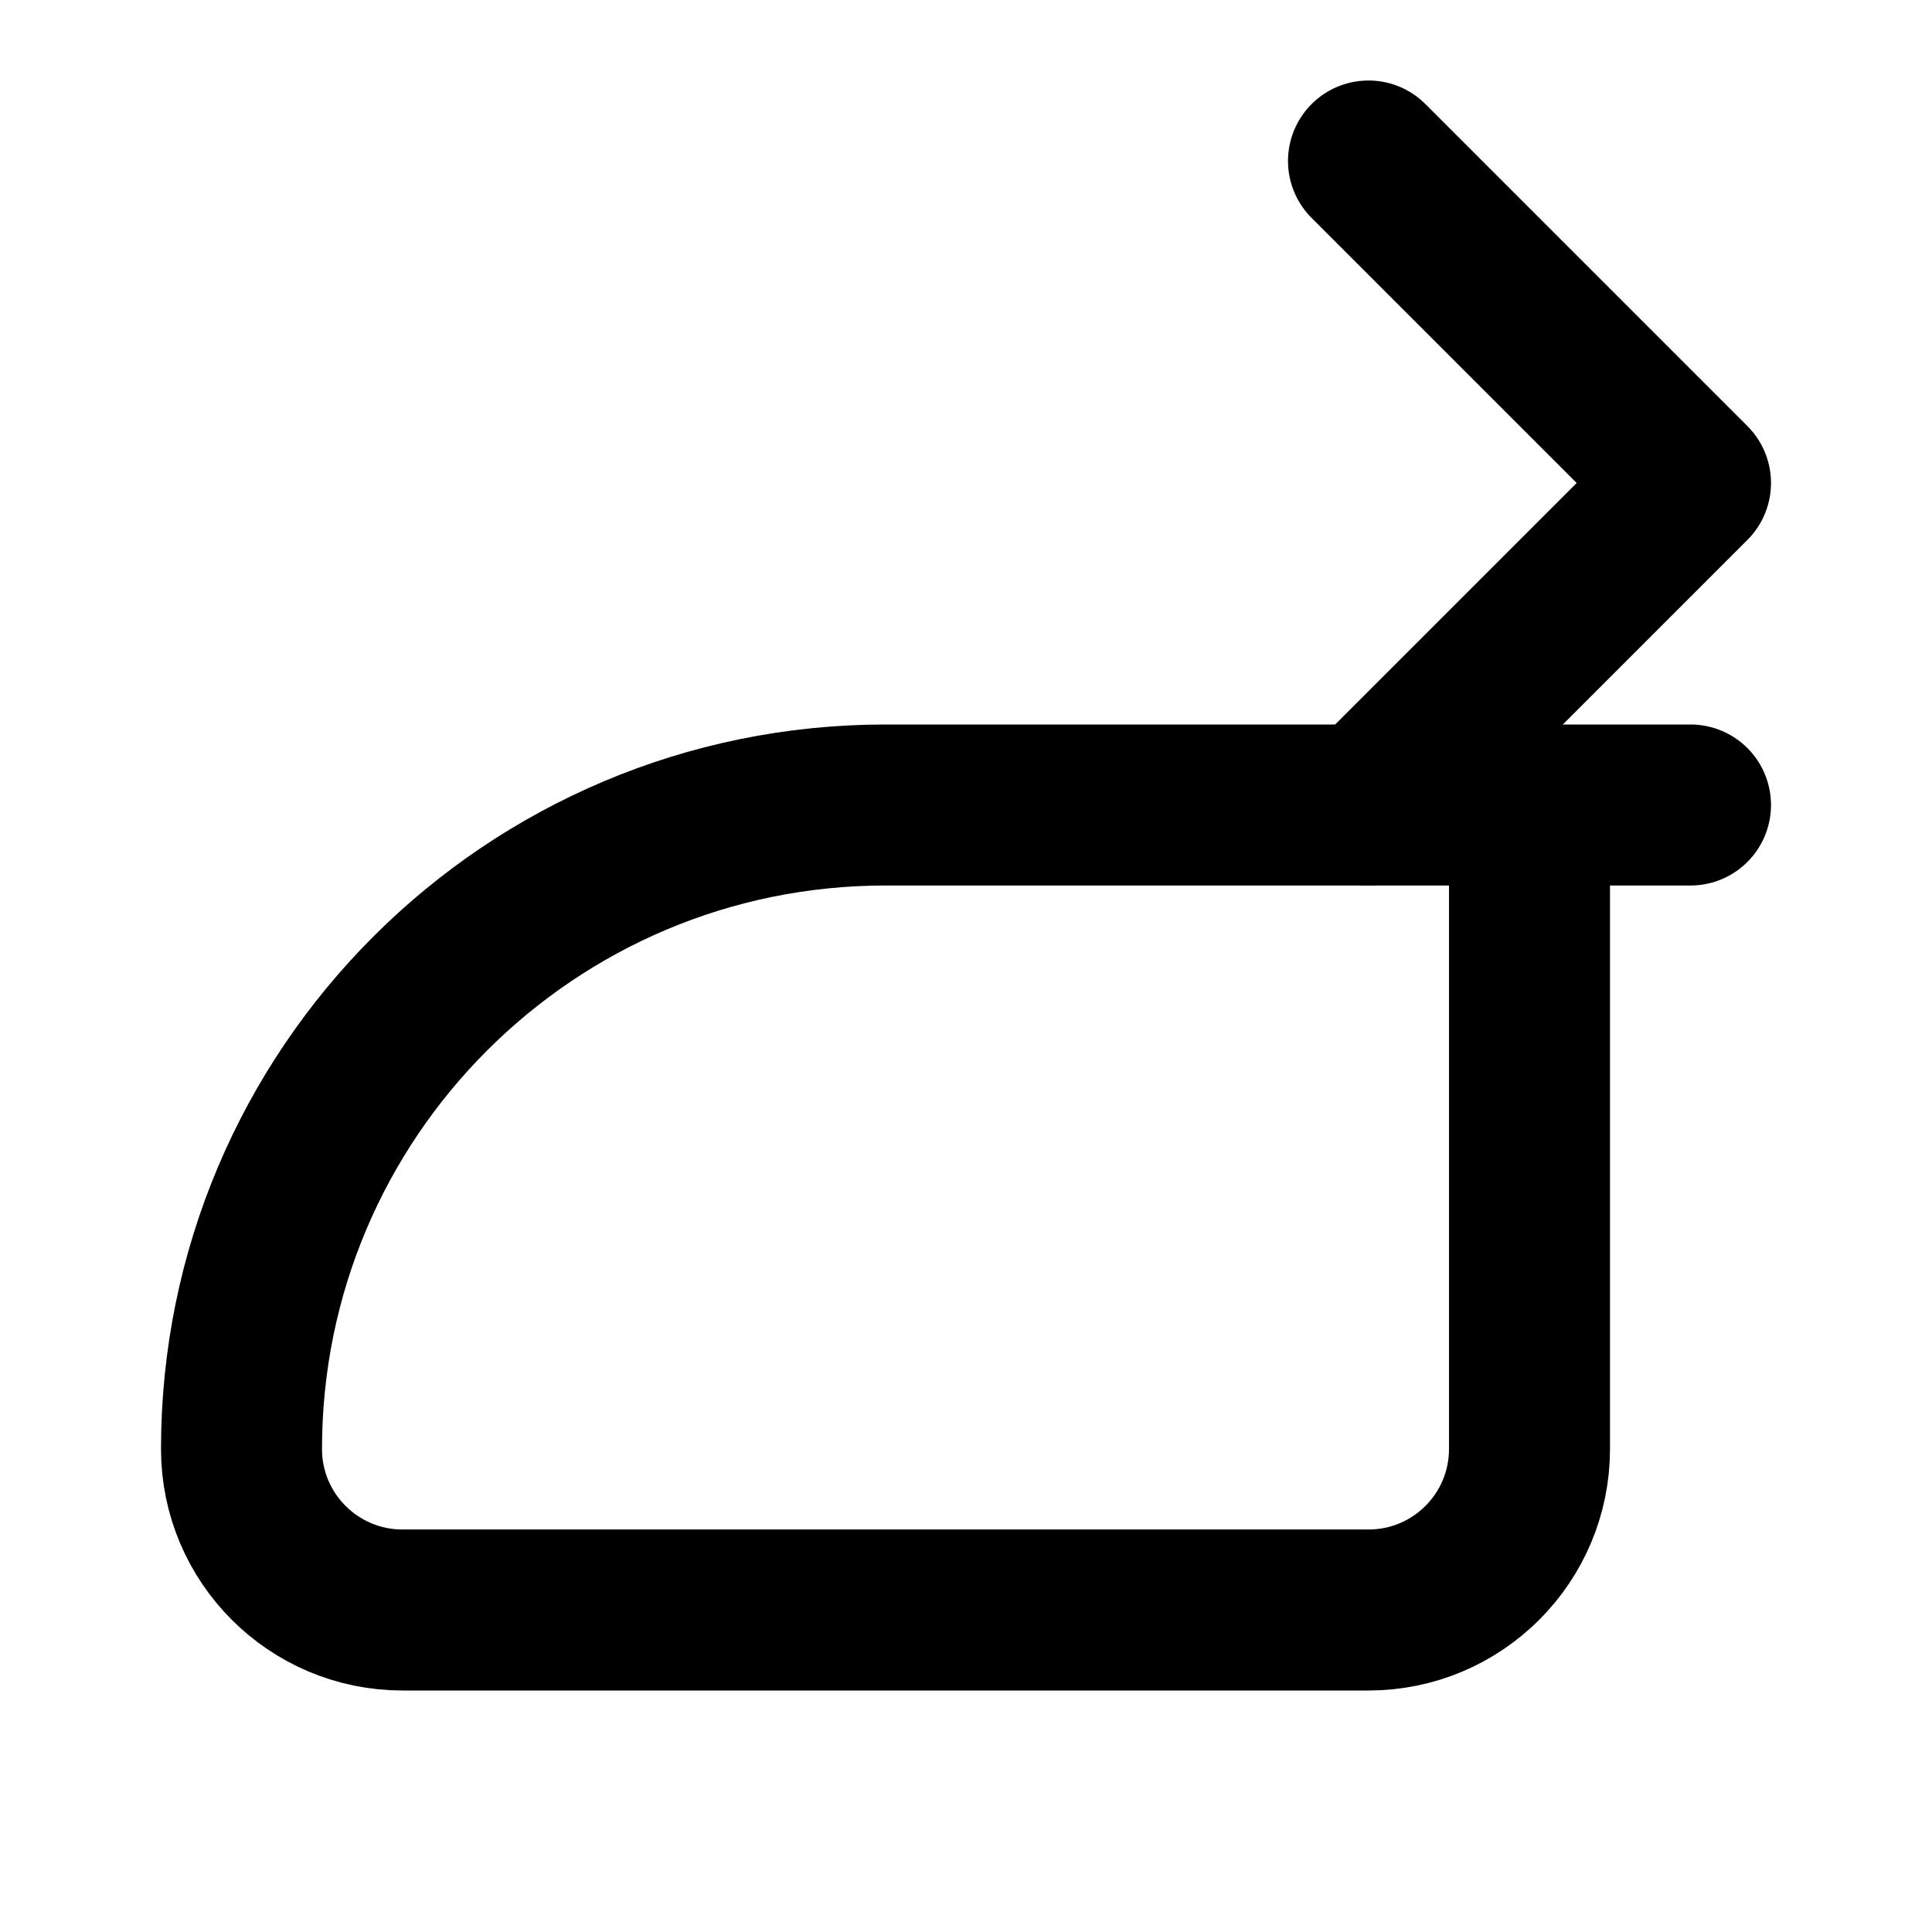
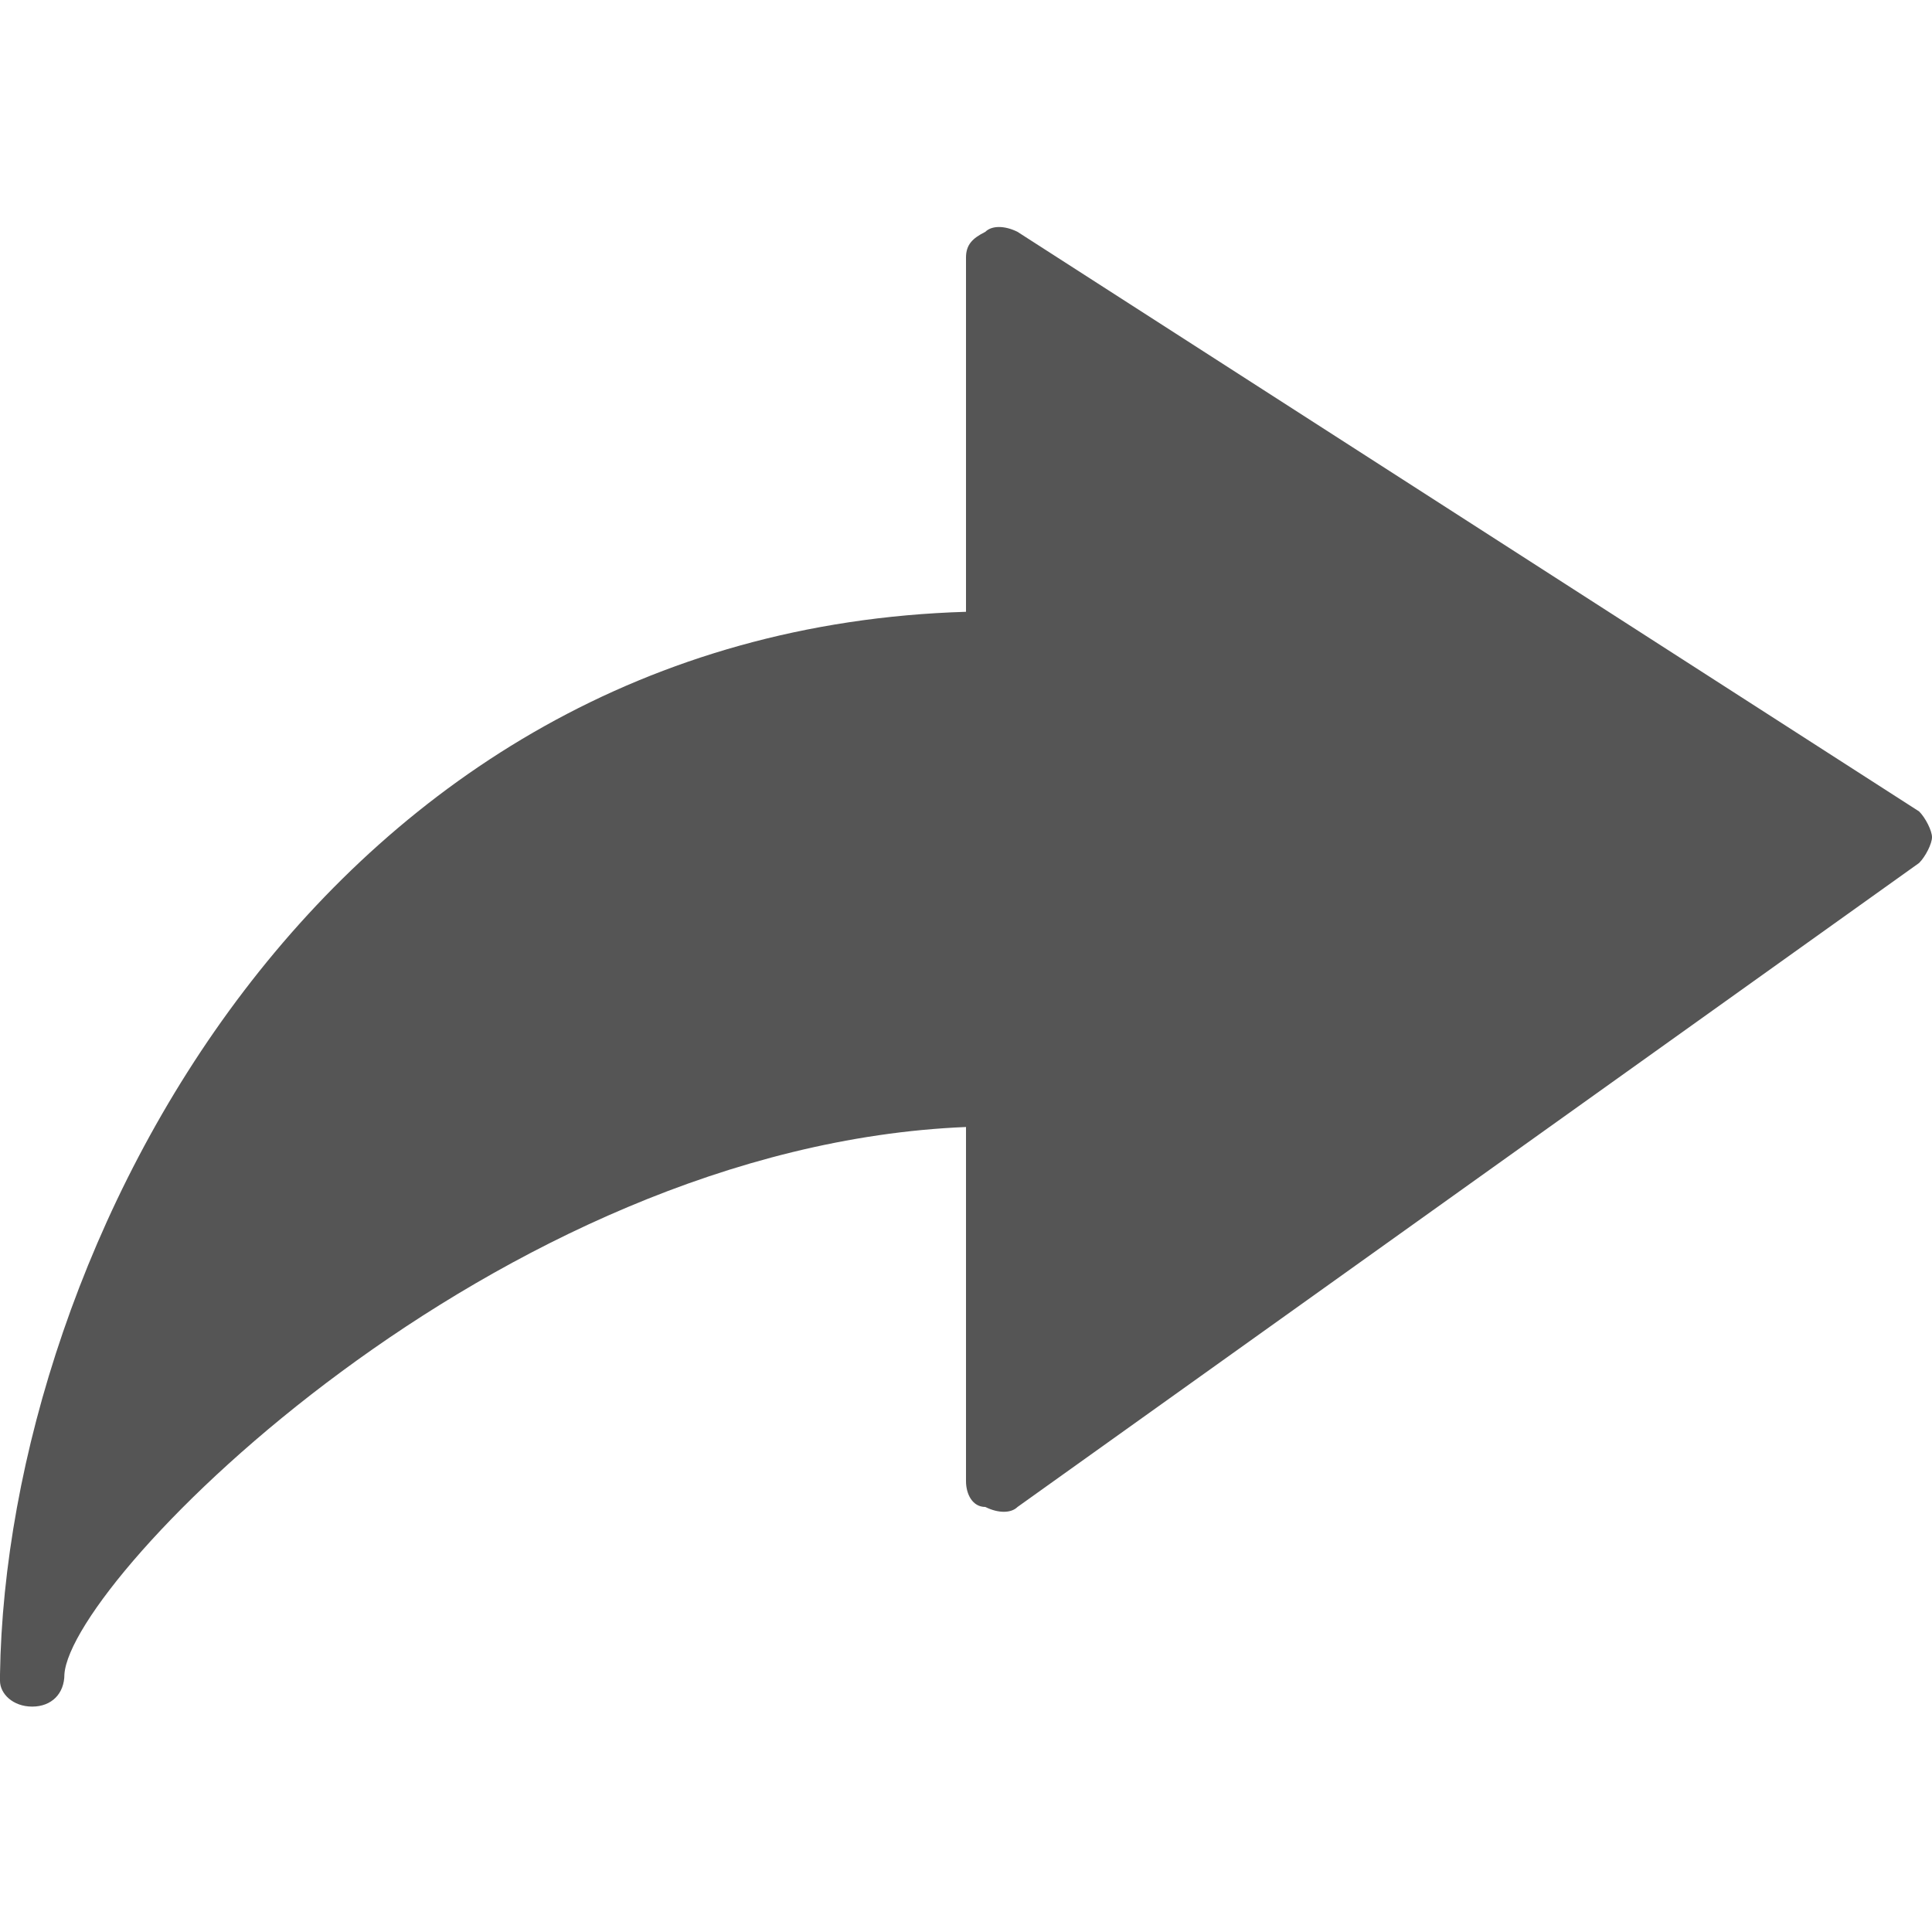
- <svg xmlns="http://www.w3.org/2000/svg" width="24" height="24" viewBox="0 0 24 24" fill="none" stroke="currentColor" stroke-width="2" stroke-linecap="round" stroke-linejoin="round">
-   <path d="M21 10H11a8 8 0 0 0-8 8 2 2 0 0 0 2 2h12a2 2 0 0 0 2-2V10z" />
-   <path d="M17 10l4-4-4-4" />
+ <svg xmlns="http://www.w3.org/2000/svg" t="1721704049355" class="icon" viewBox="0 0 1024 1024" version="1.1" p-id="4547">
+   <path fill="#555555" d="M1017.173 430.08l-477.867-307.2c-6.827-3.413-13.653-3.413-17.067 0-6.827 3.413-10.24 6.827-10.24 13.653v187.733C170.667 334.507 3.413 662.187 0 887.467v3.413c0 6.827 6.827 13.653 17.067 13.653s17.067-6.827 17.067-17.067c3.413-51.2 228.693-279.893 477.867-290.133V785.067c0 6.827 3.413 13.653 10.24 13.653 6.827 3.413 13.653 3.413 17.067 0l477.867-341.333c3.413-3.413 6.827-10.24 6.827-13.653s-3.413-10.24-6.827-13.653z" p-id="4548" />
</svg>
